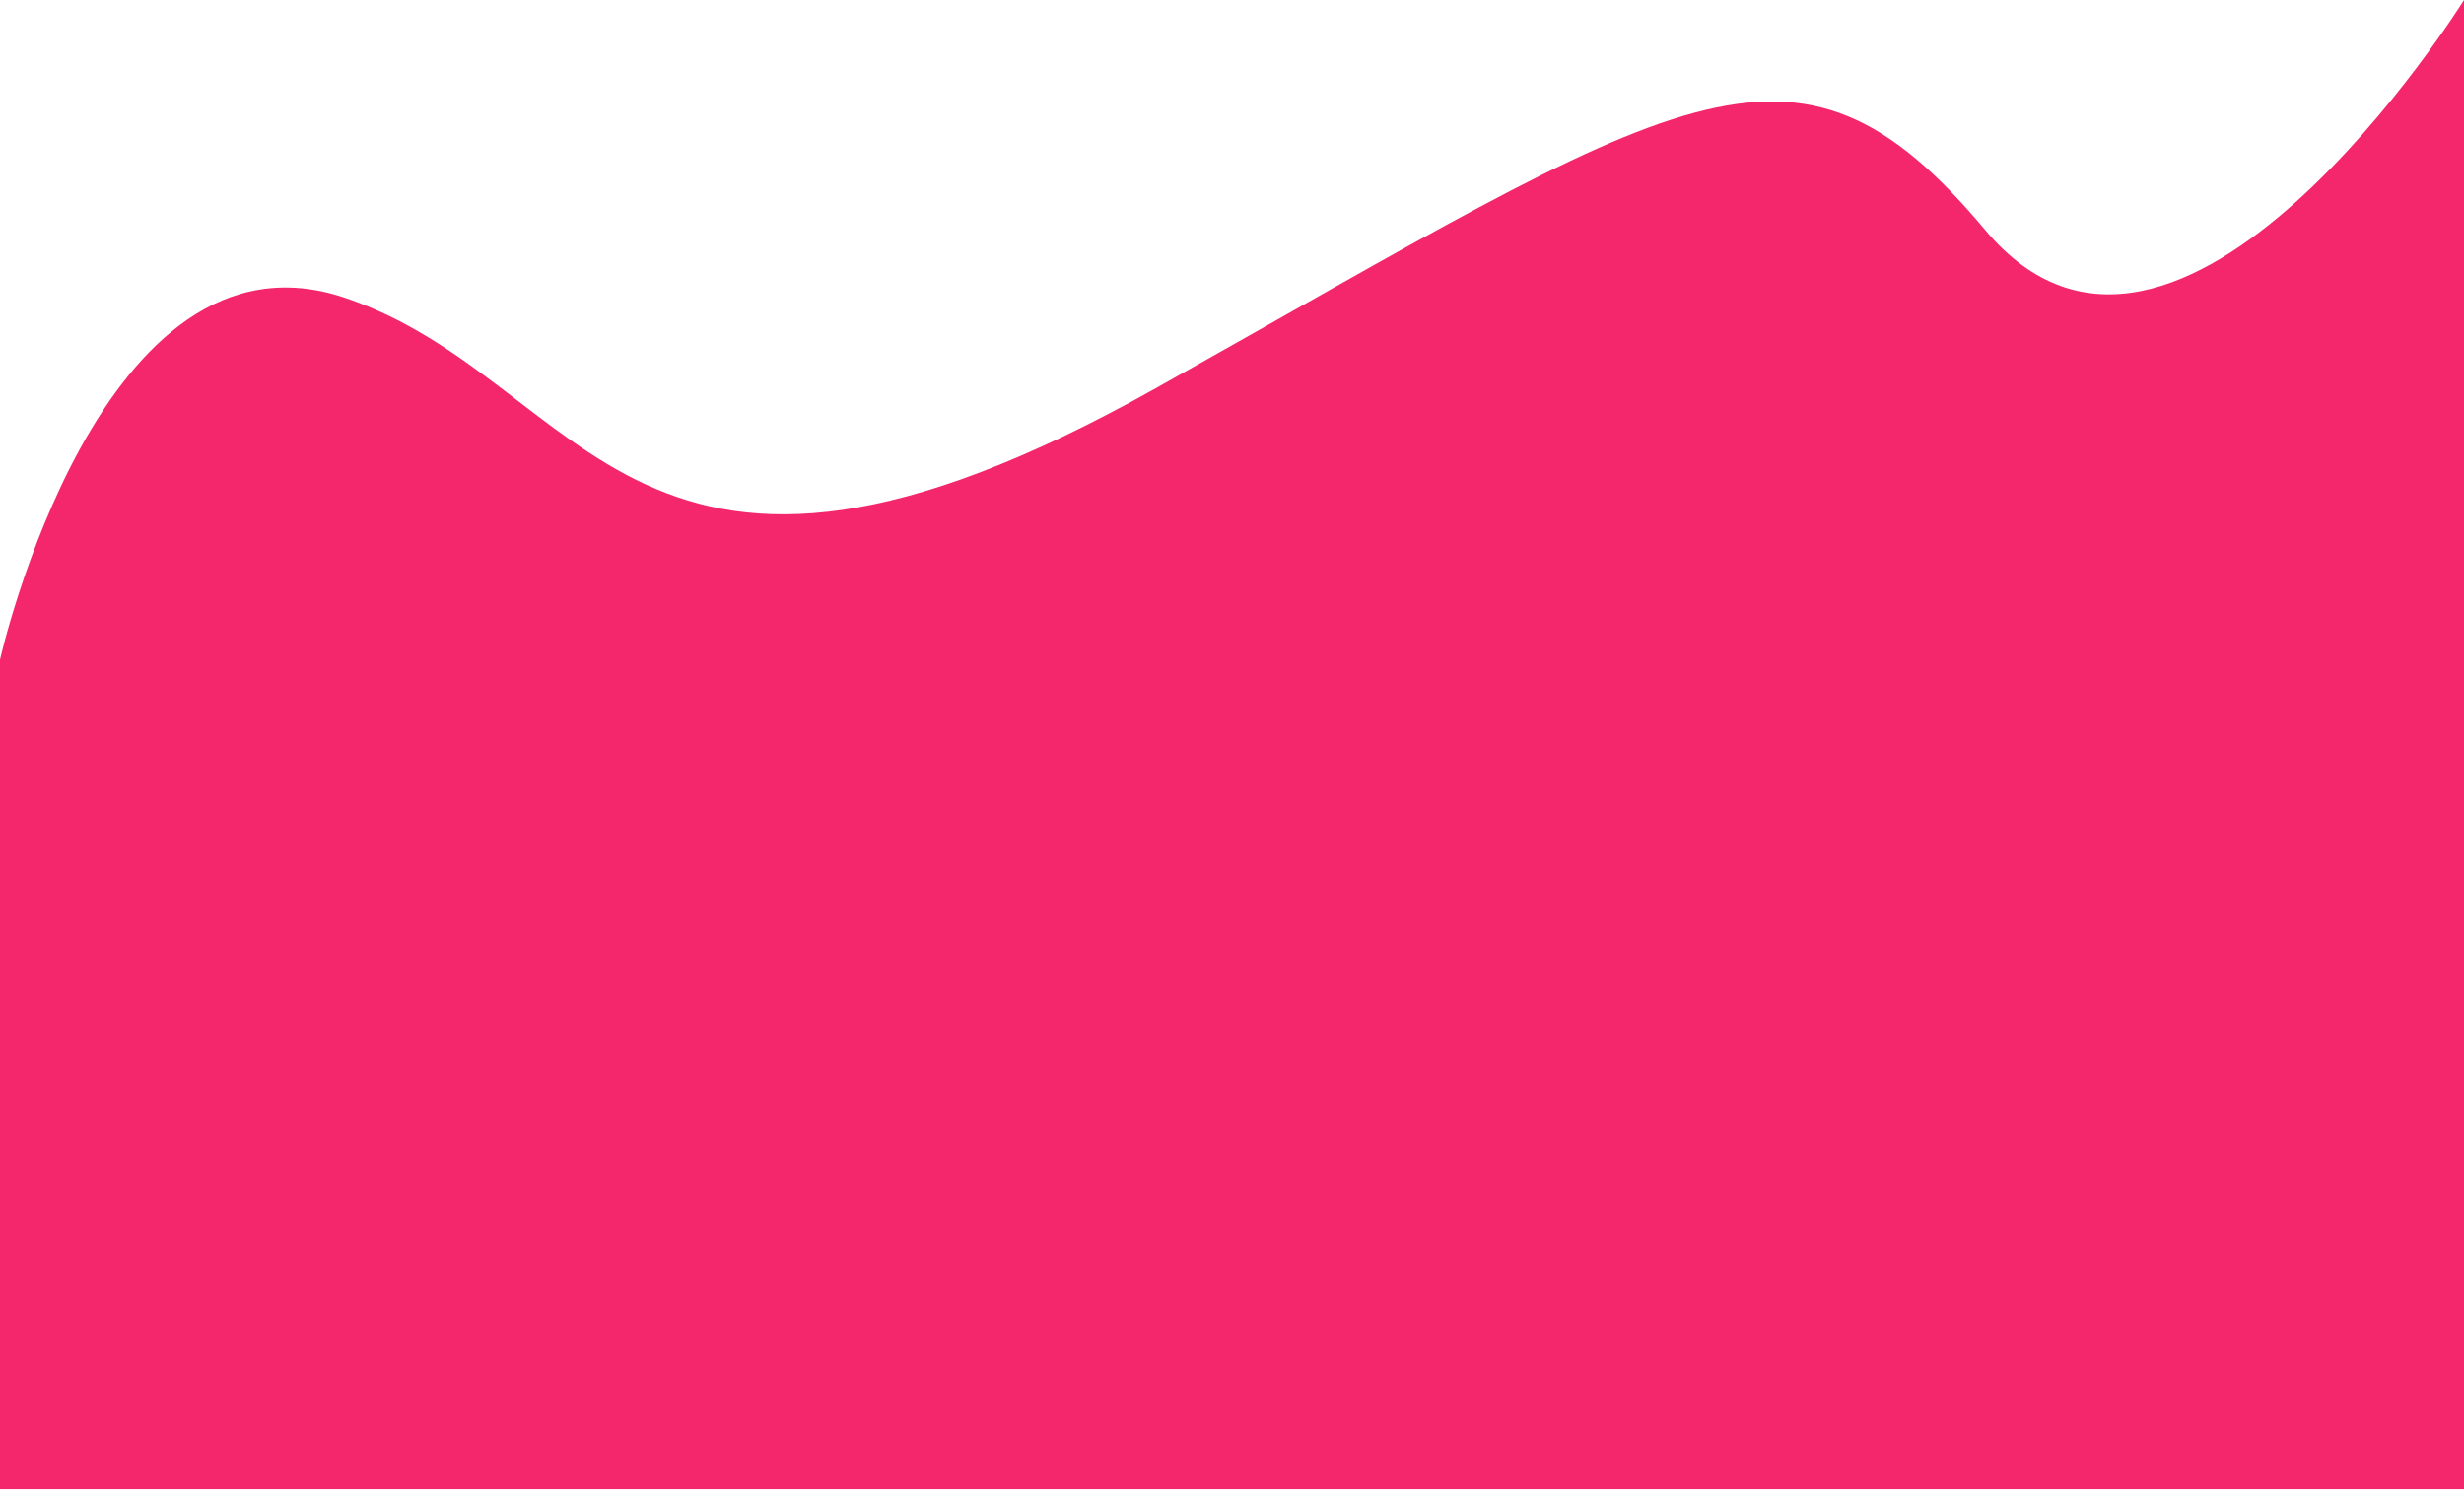
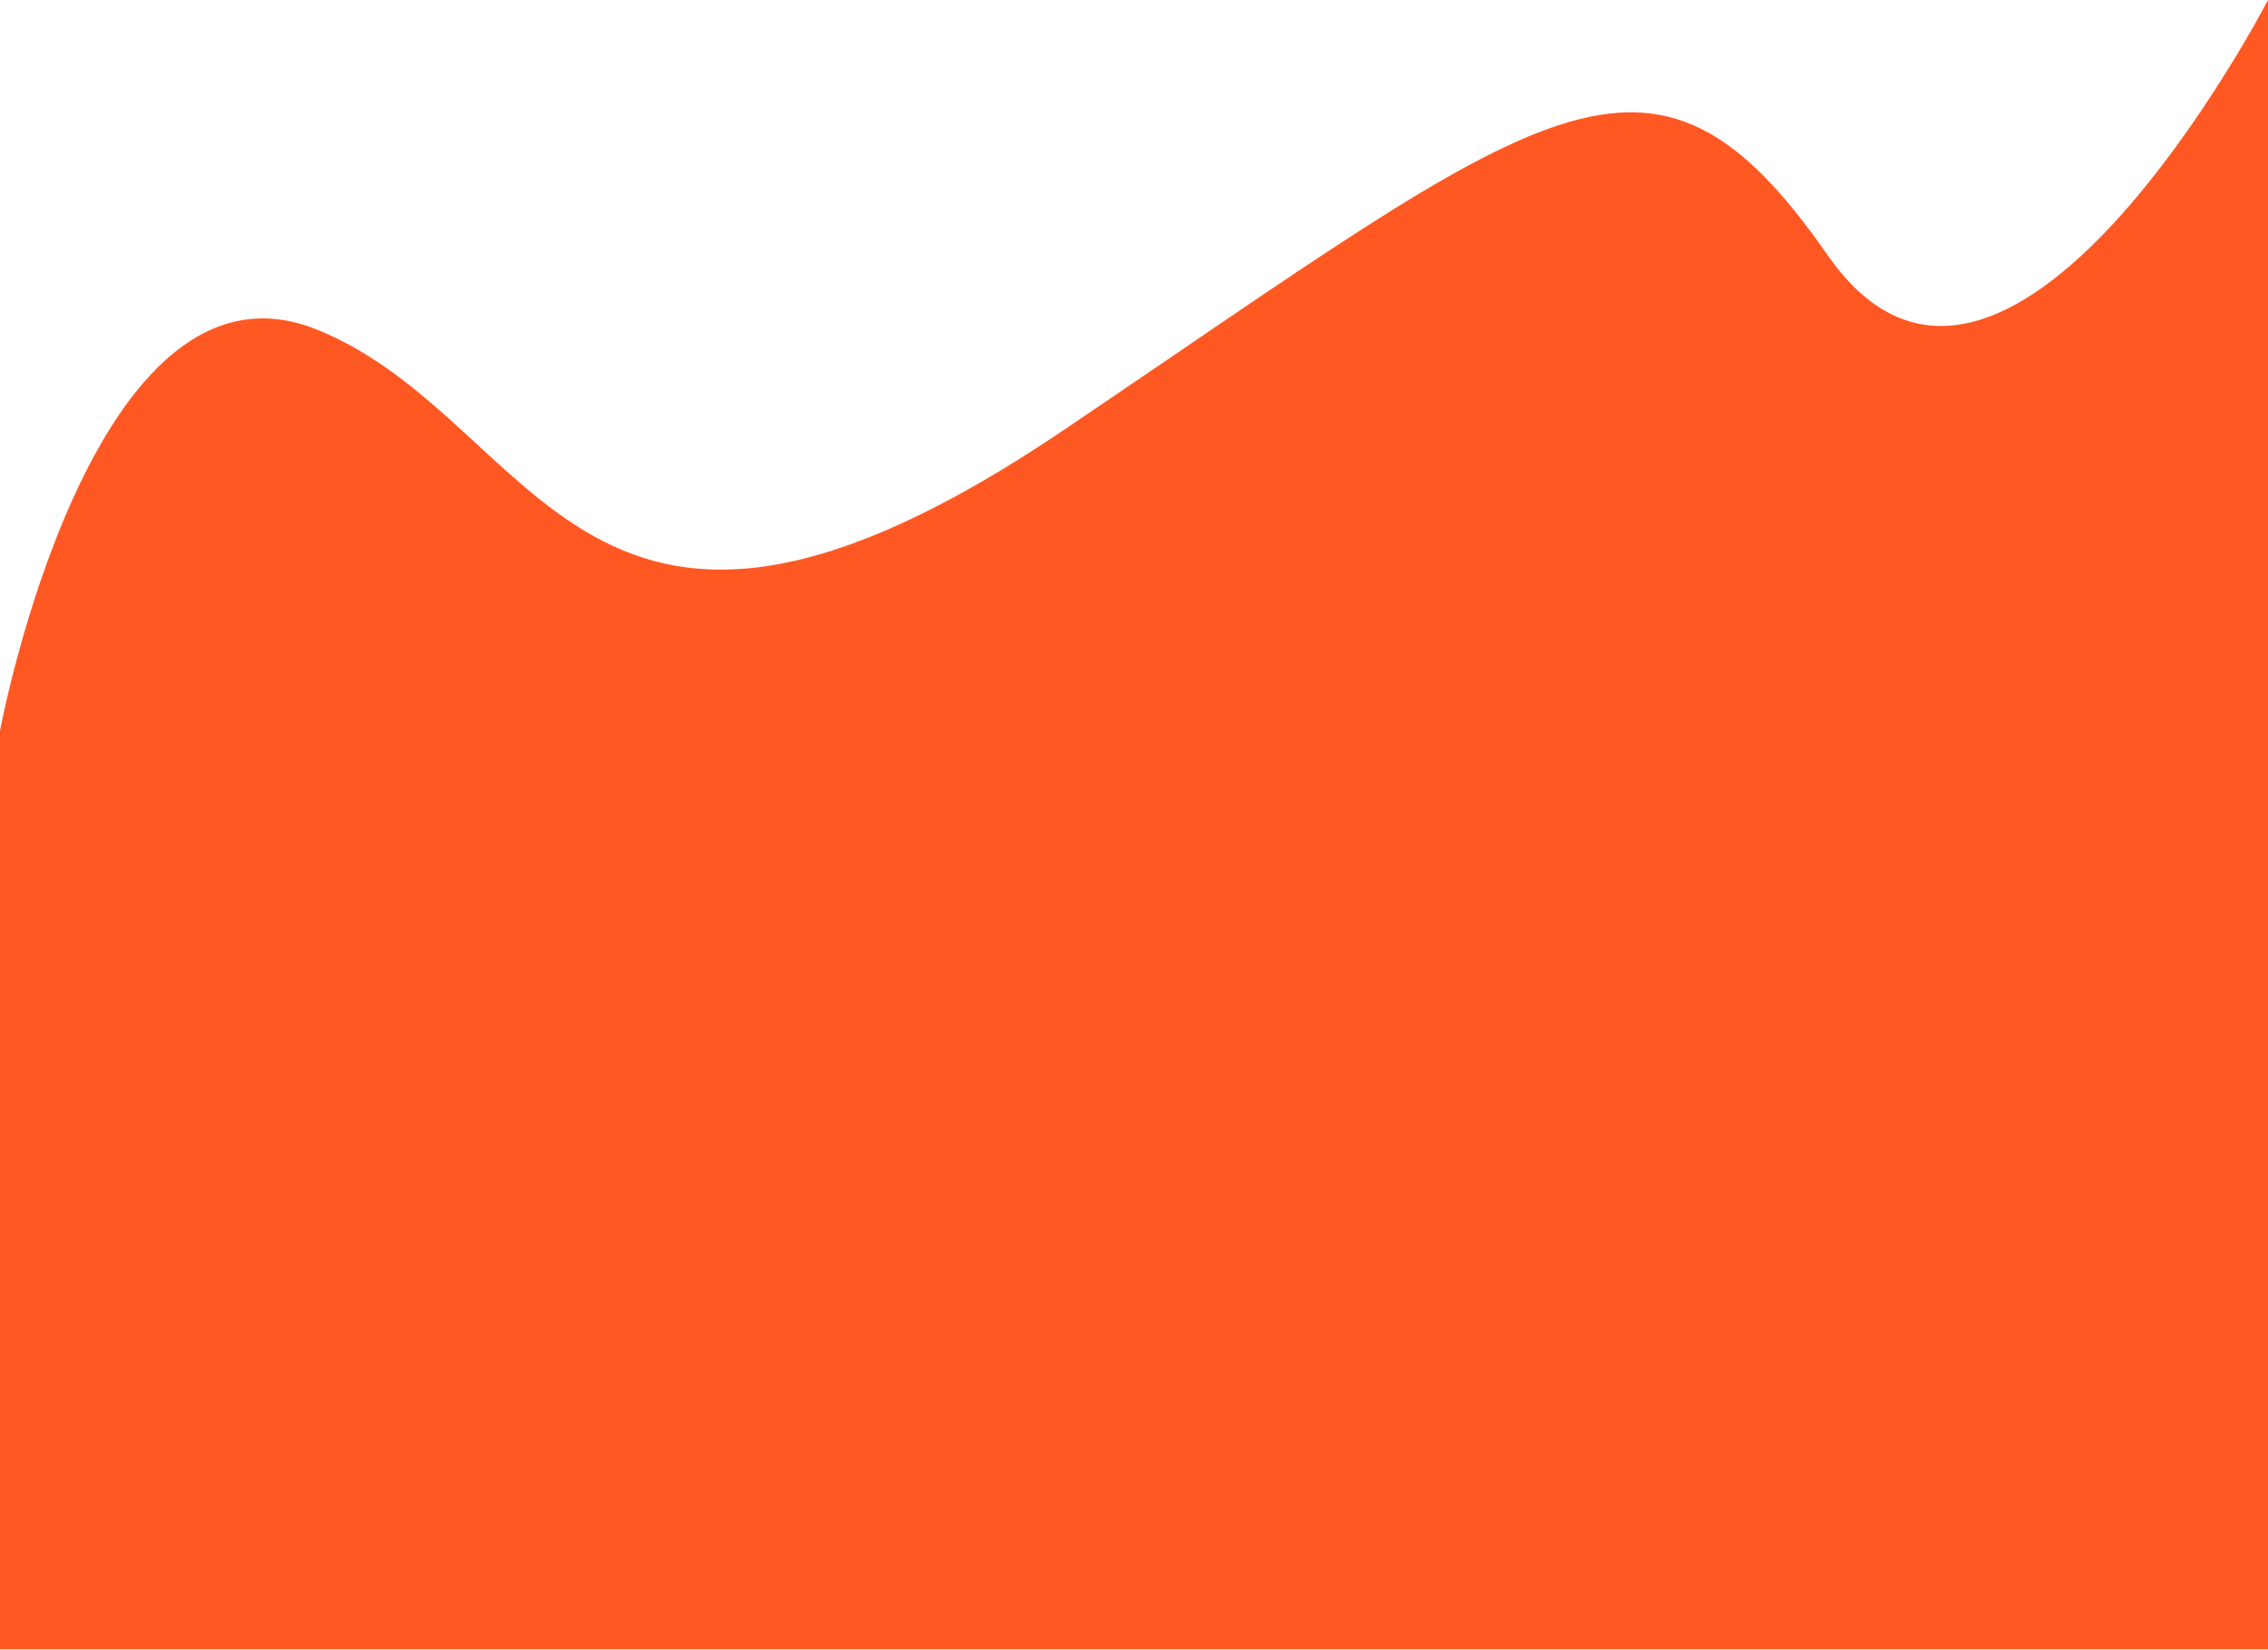
- <svg xmlns="http://www.w3.org/2000/svg" width="369.92" height="223.59" viewBox="0 0 369.92 223.59">
-   <path id="shape" d="M1249.08,2700.557s15.007-66.794,51.8-54.34,43.02,57.737,121.7,13.585,95.662-58.3,124.531-23.774S1619,2601.5,1619,2601.5v223.59H1249.08Z" transform="translate(-1249.08 -2601.498)" fill="#f5276c" />
+ <svg xmlns="http://www.w3.org/2000/svg" width="550" height="400" viewBox="0 0 550 400">
+   <path id="Shape" d="M449,3178.713s22.313-119.492,77.017-97.214,63.962,103.291,180.945,24.3,142.231-104.3,185.154-42.532S999,3001.5,999,3001.5v400H449Z" transform="translate(-449 -3001.499)" fill="#ff5823" />
</svg>
